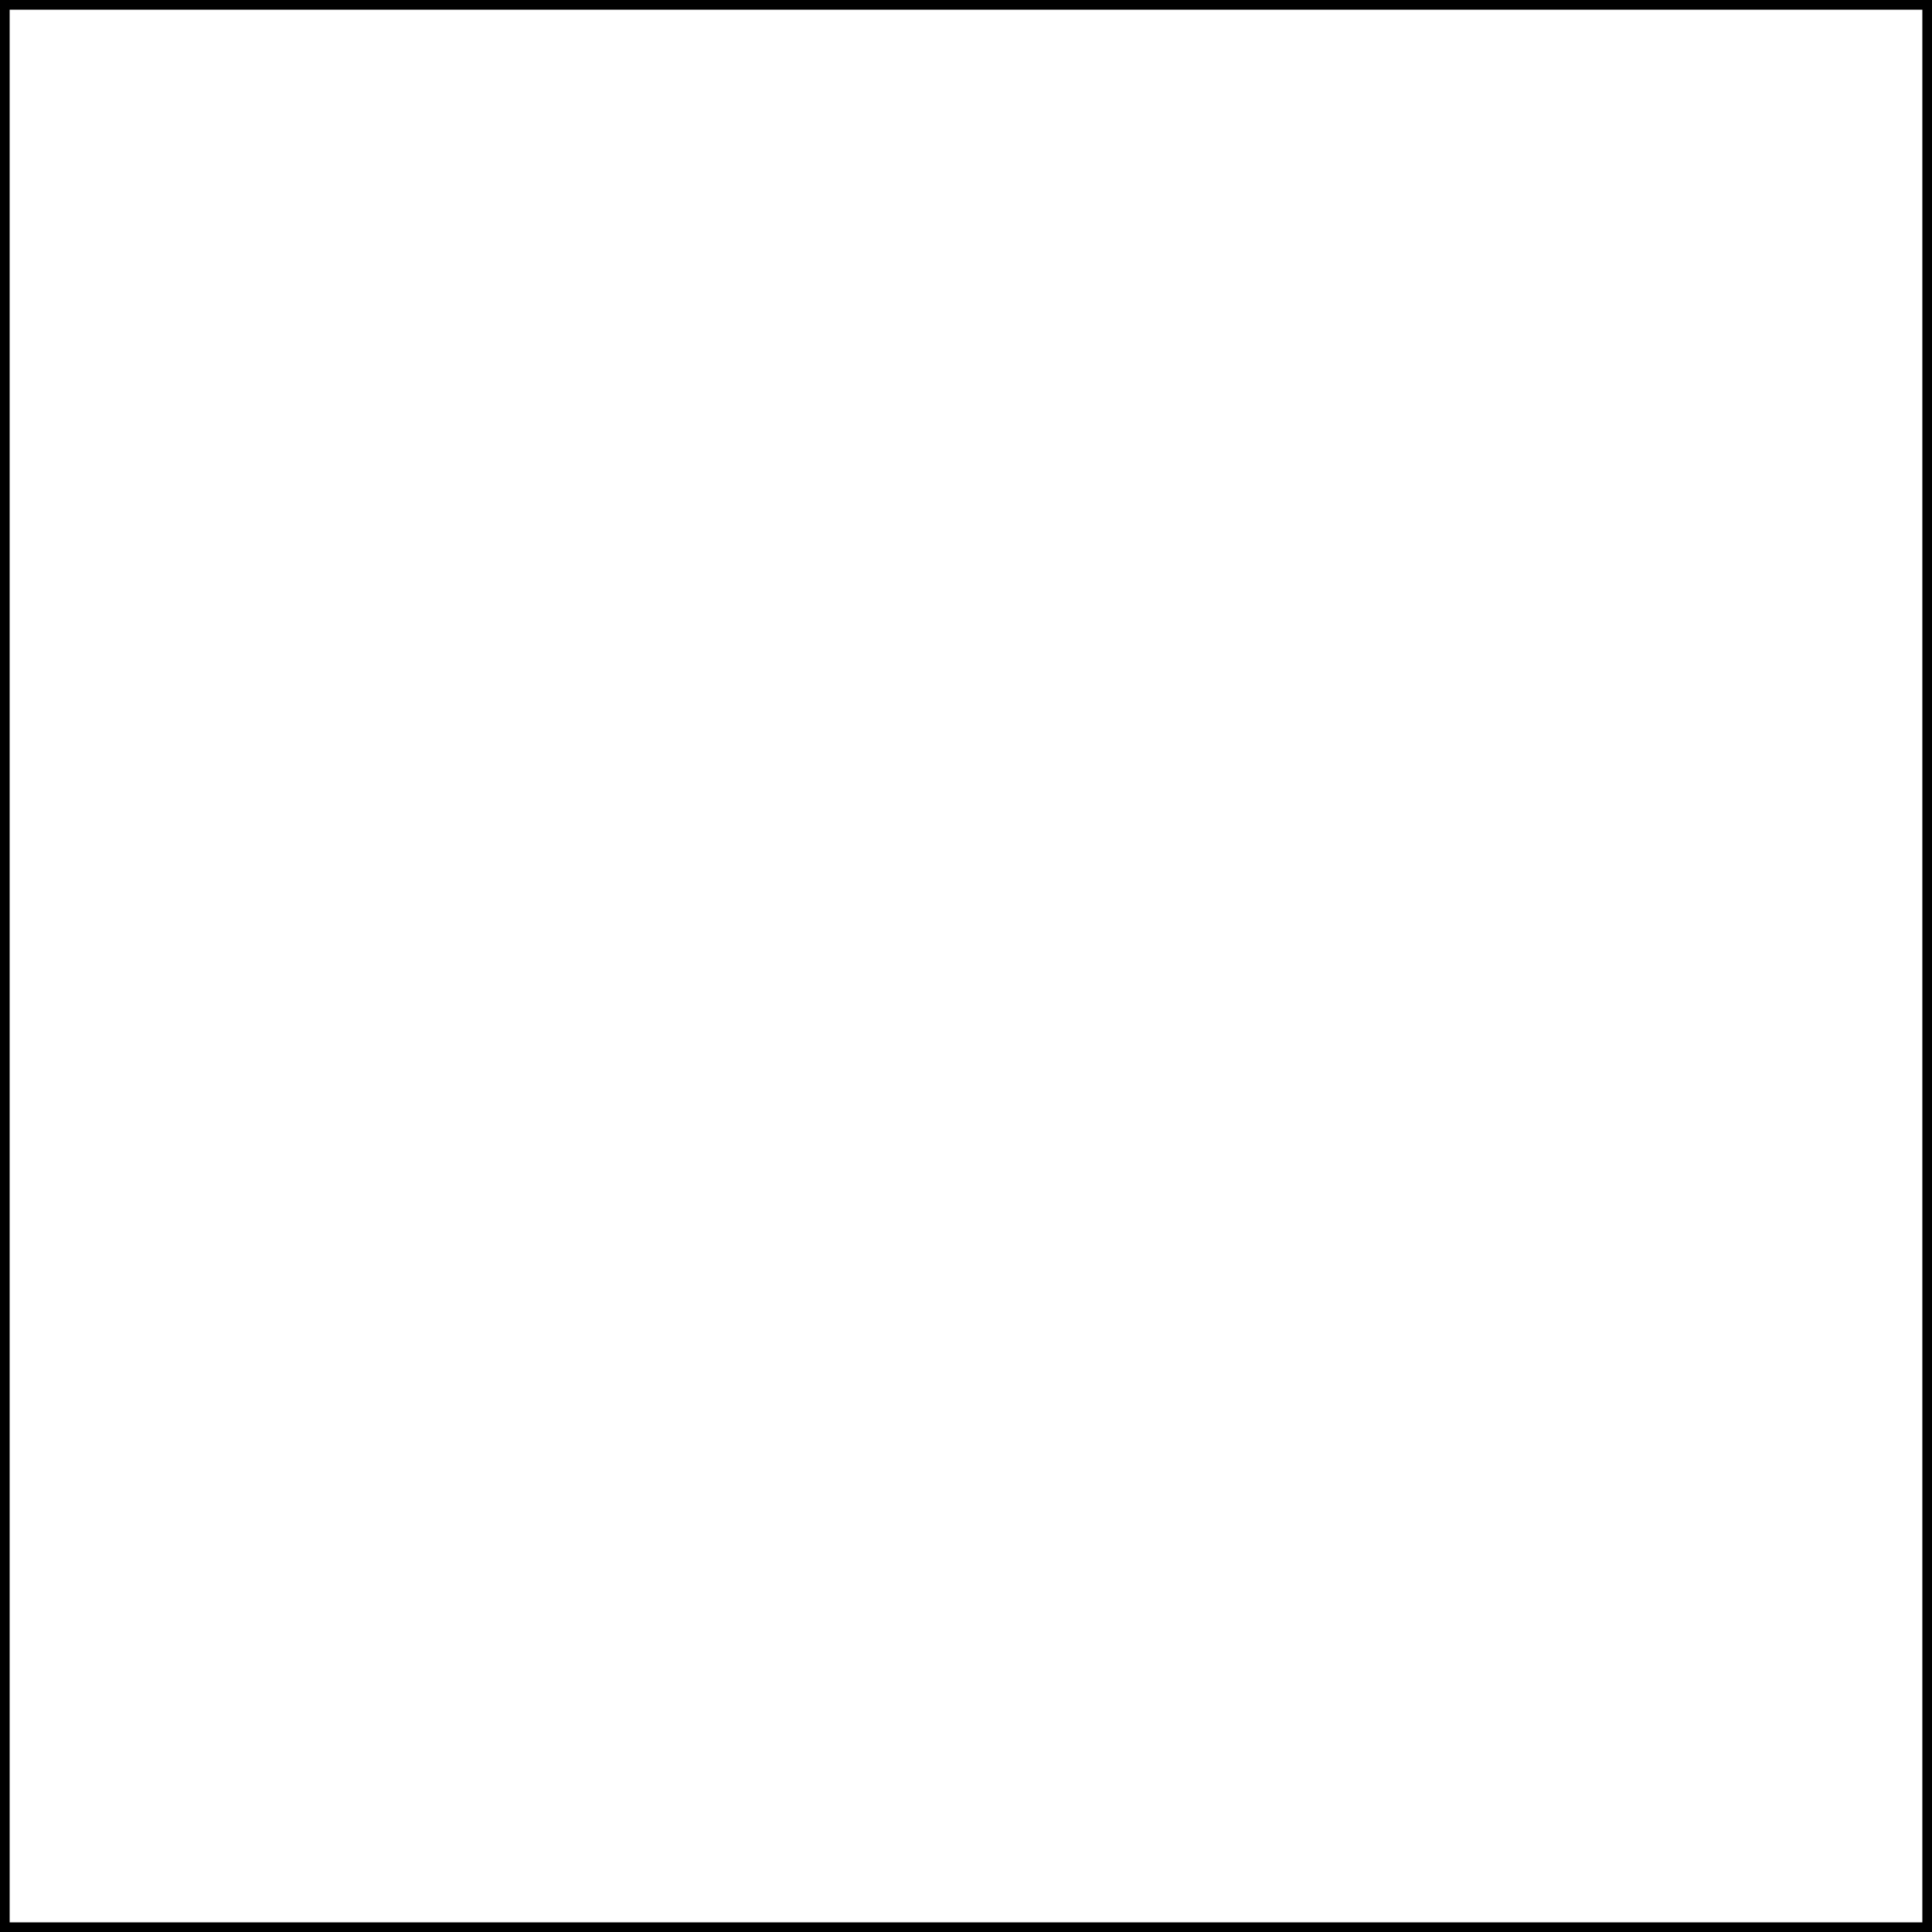
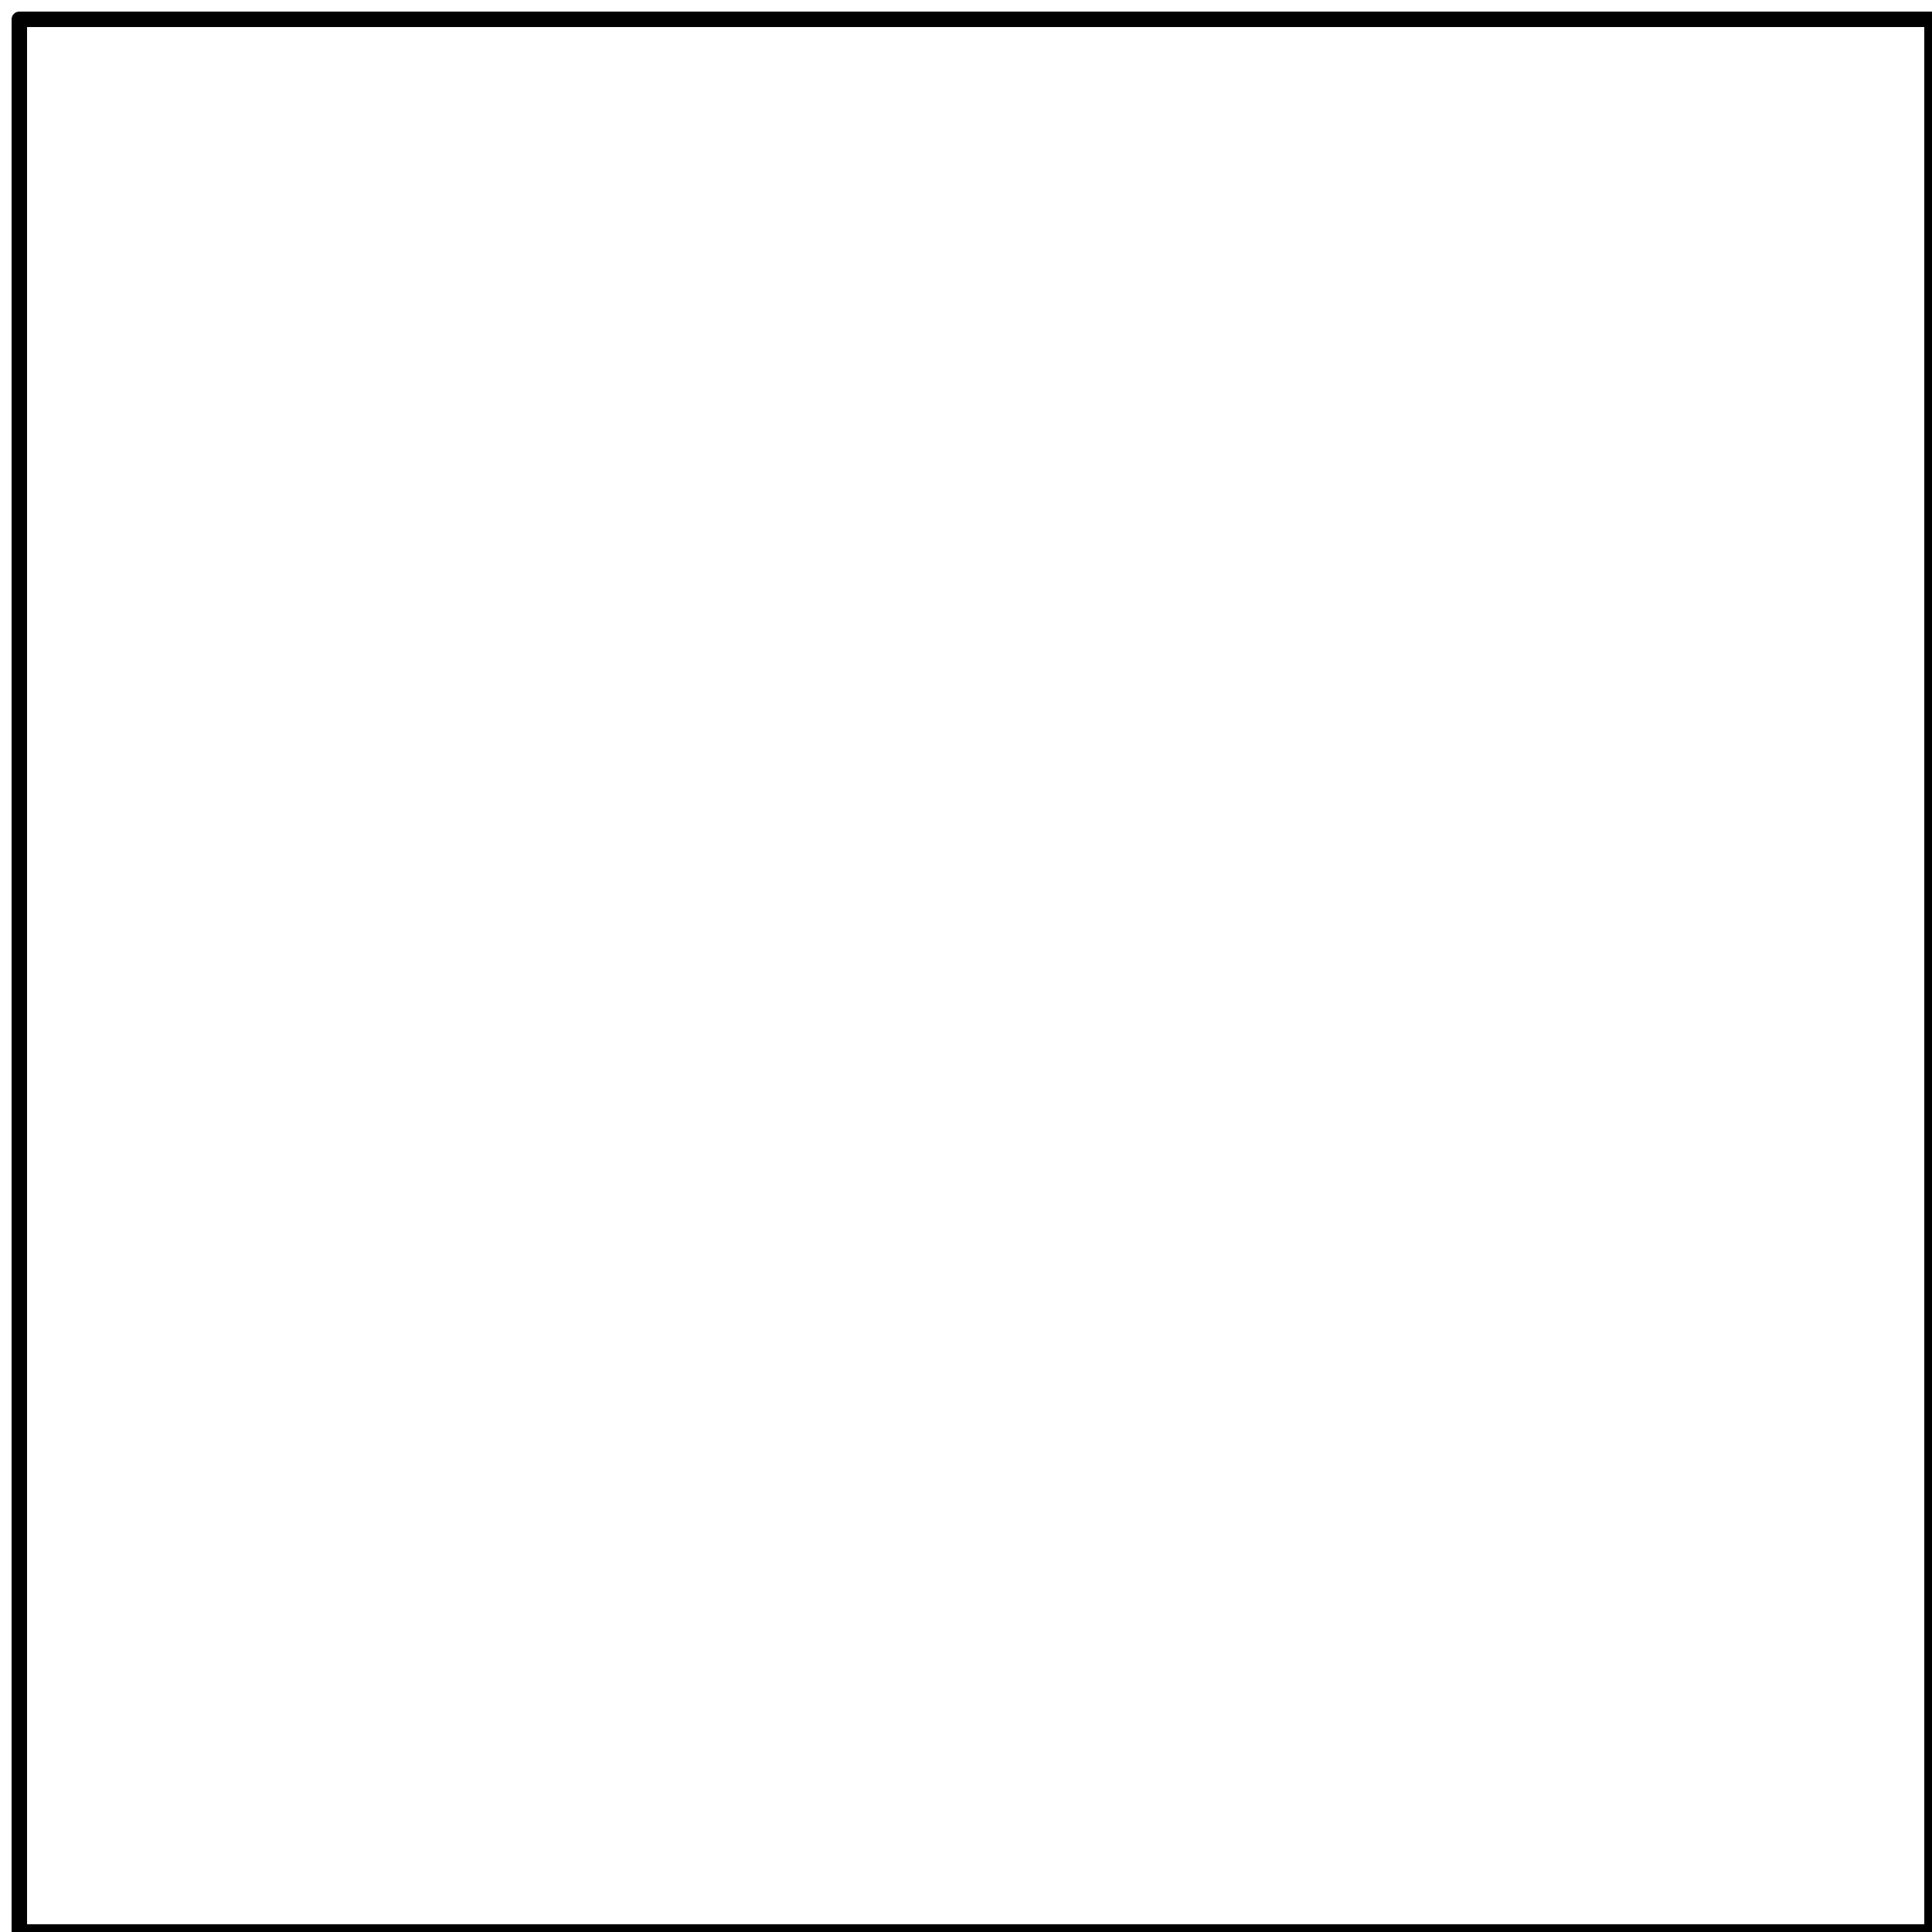
- <svg xmlns="http://www.w3.org/2000/svg" width="100%" height="100%" viewBox="0 0 100 100" version="1.1" style="fill-rule:evenodd;clip-rule:evenodd;stroke-linecap:round;stroke-linejoin:round;stroke-miterlimit:1.5;">
-   <rect x="0" y="0" width="100" height="100" style="fill:none;stroke:black;stroke-width:1px;" />
+ <svg xmlns="http://www.w3.org/2000/svg" width="100%" height="100%" viewBox="0 0 500 500" version="1.1" style="fill-rule:evenodd;clip-rule:evenodd;stroke-linecap:round;stroke-linejoin:round;stroke-miterlimit:1.5;">
+   <rect x="1%" y="1%" width="99%" height="99%" style="fill:none;stroke:black;stroke-width:4px;" />
</svg>
